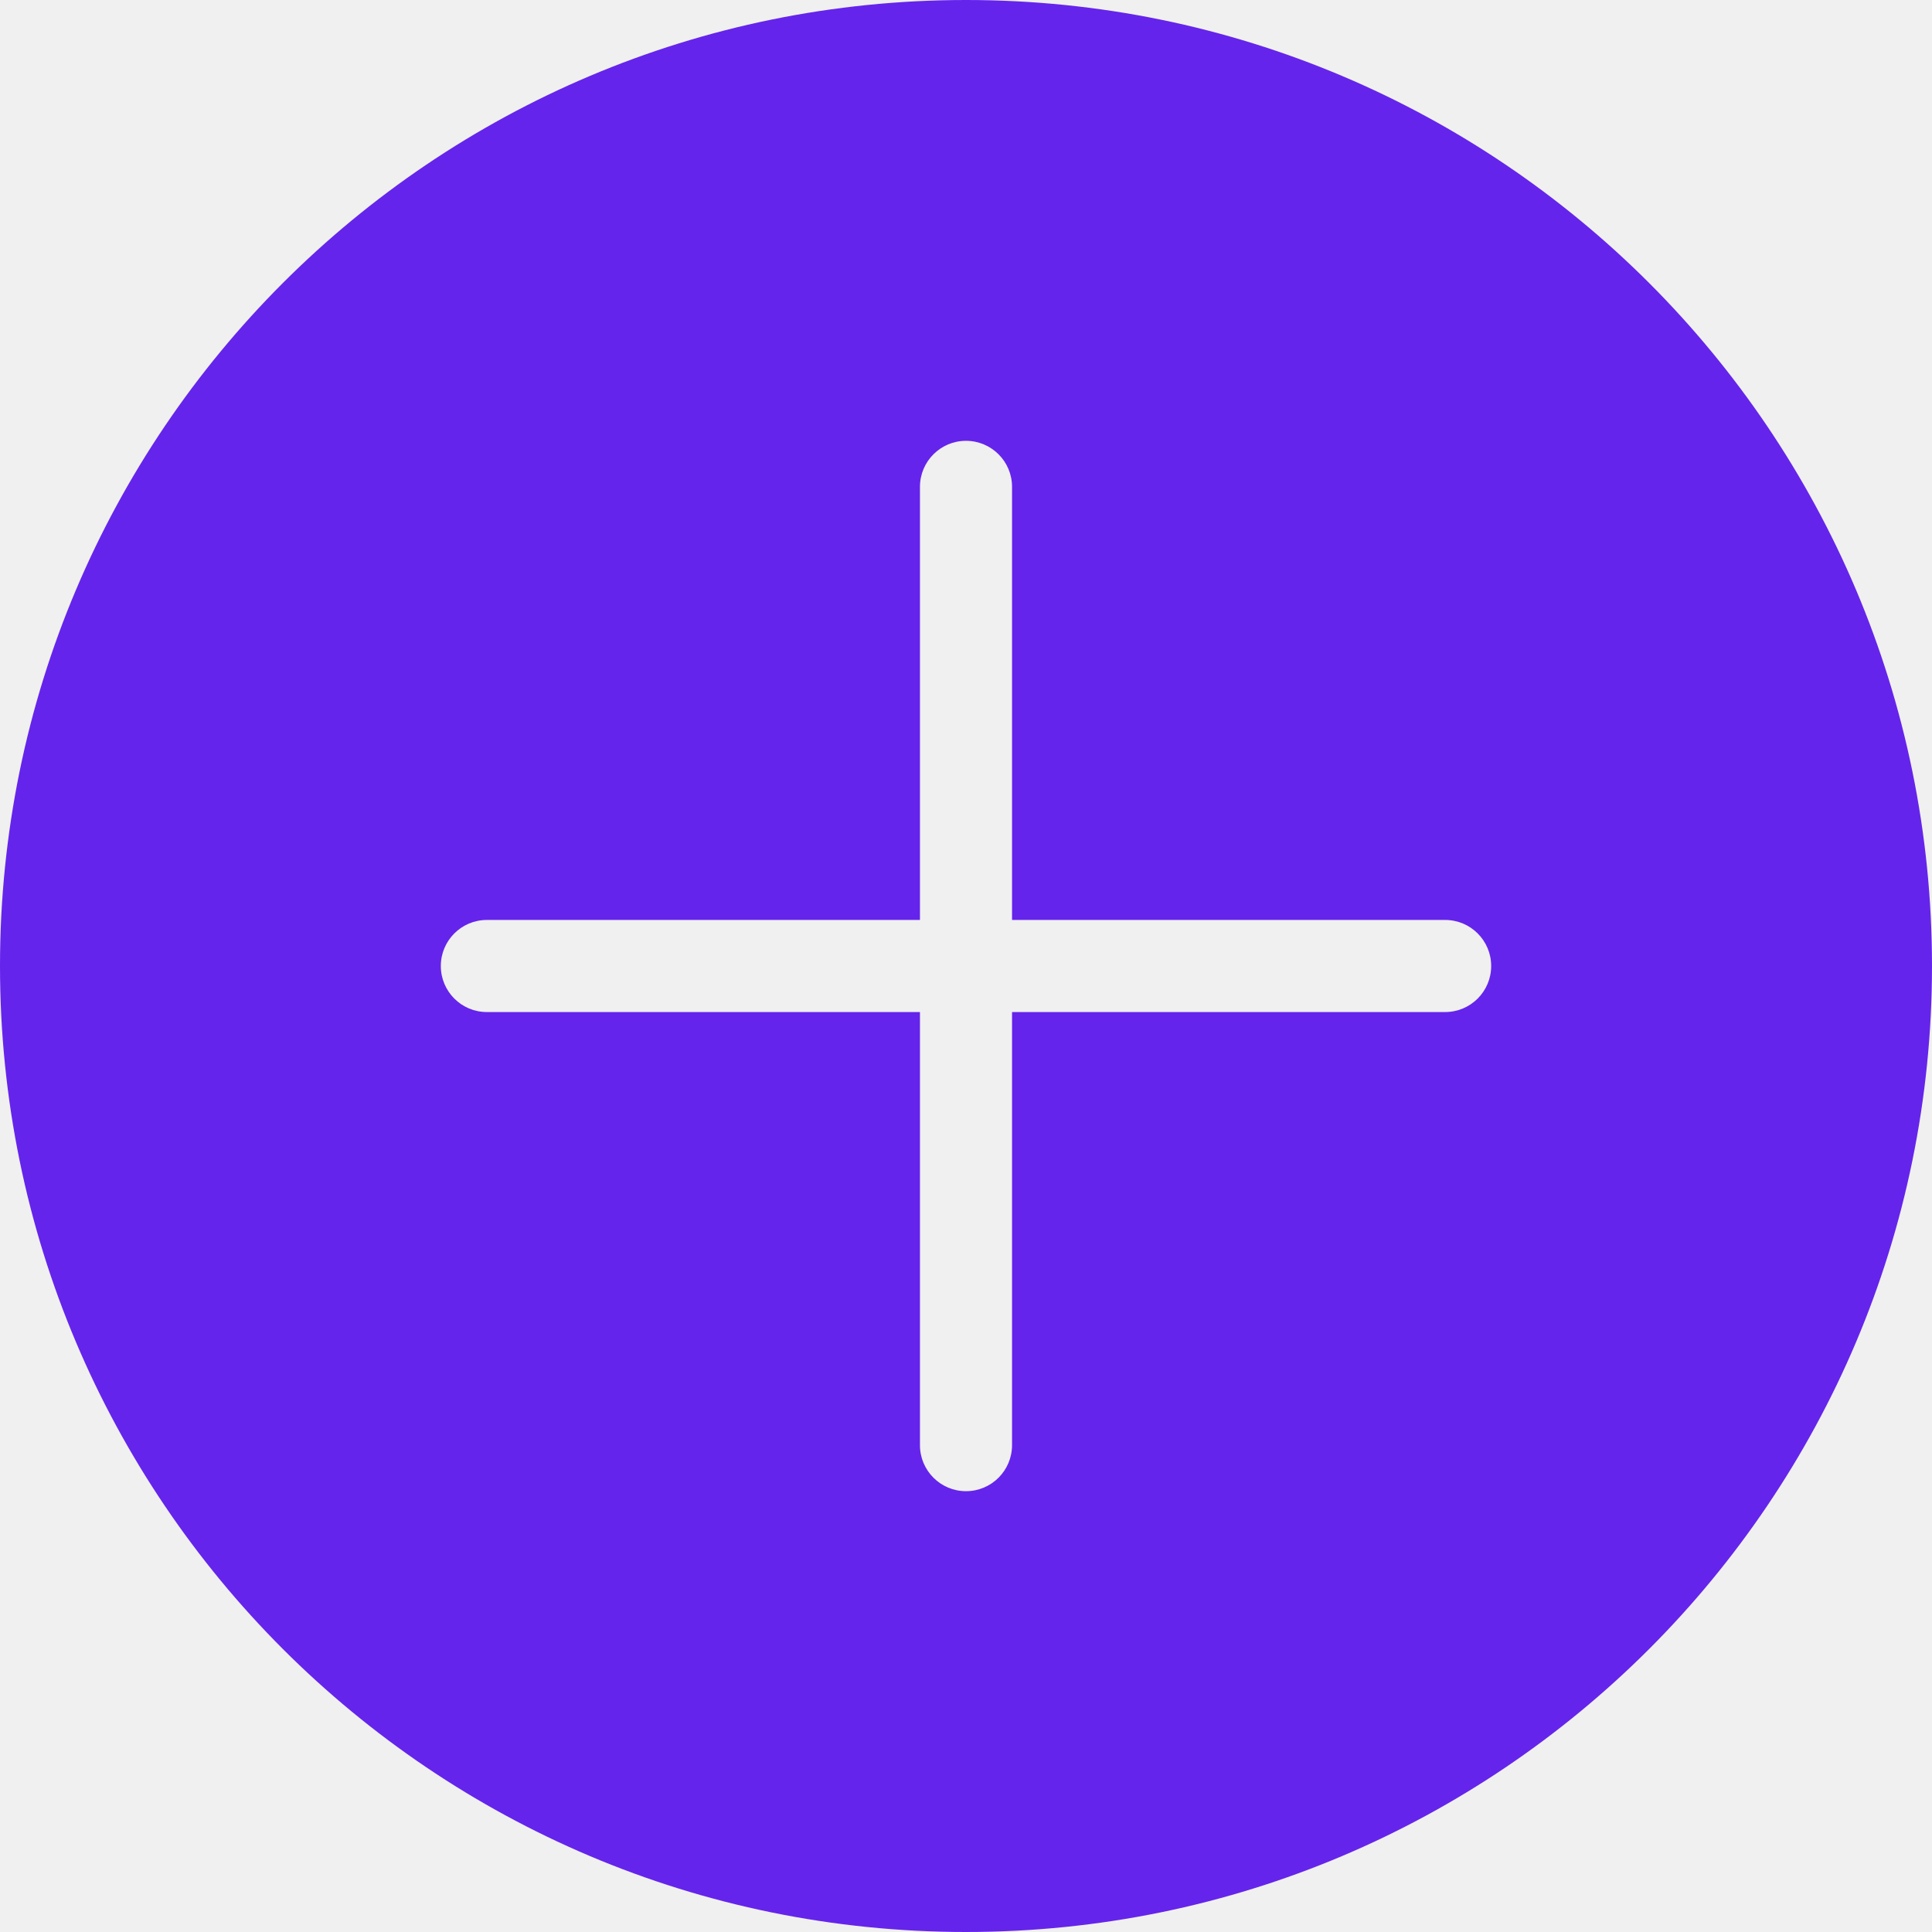
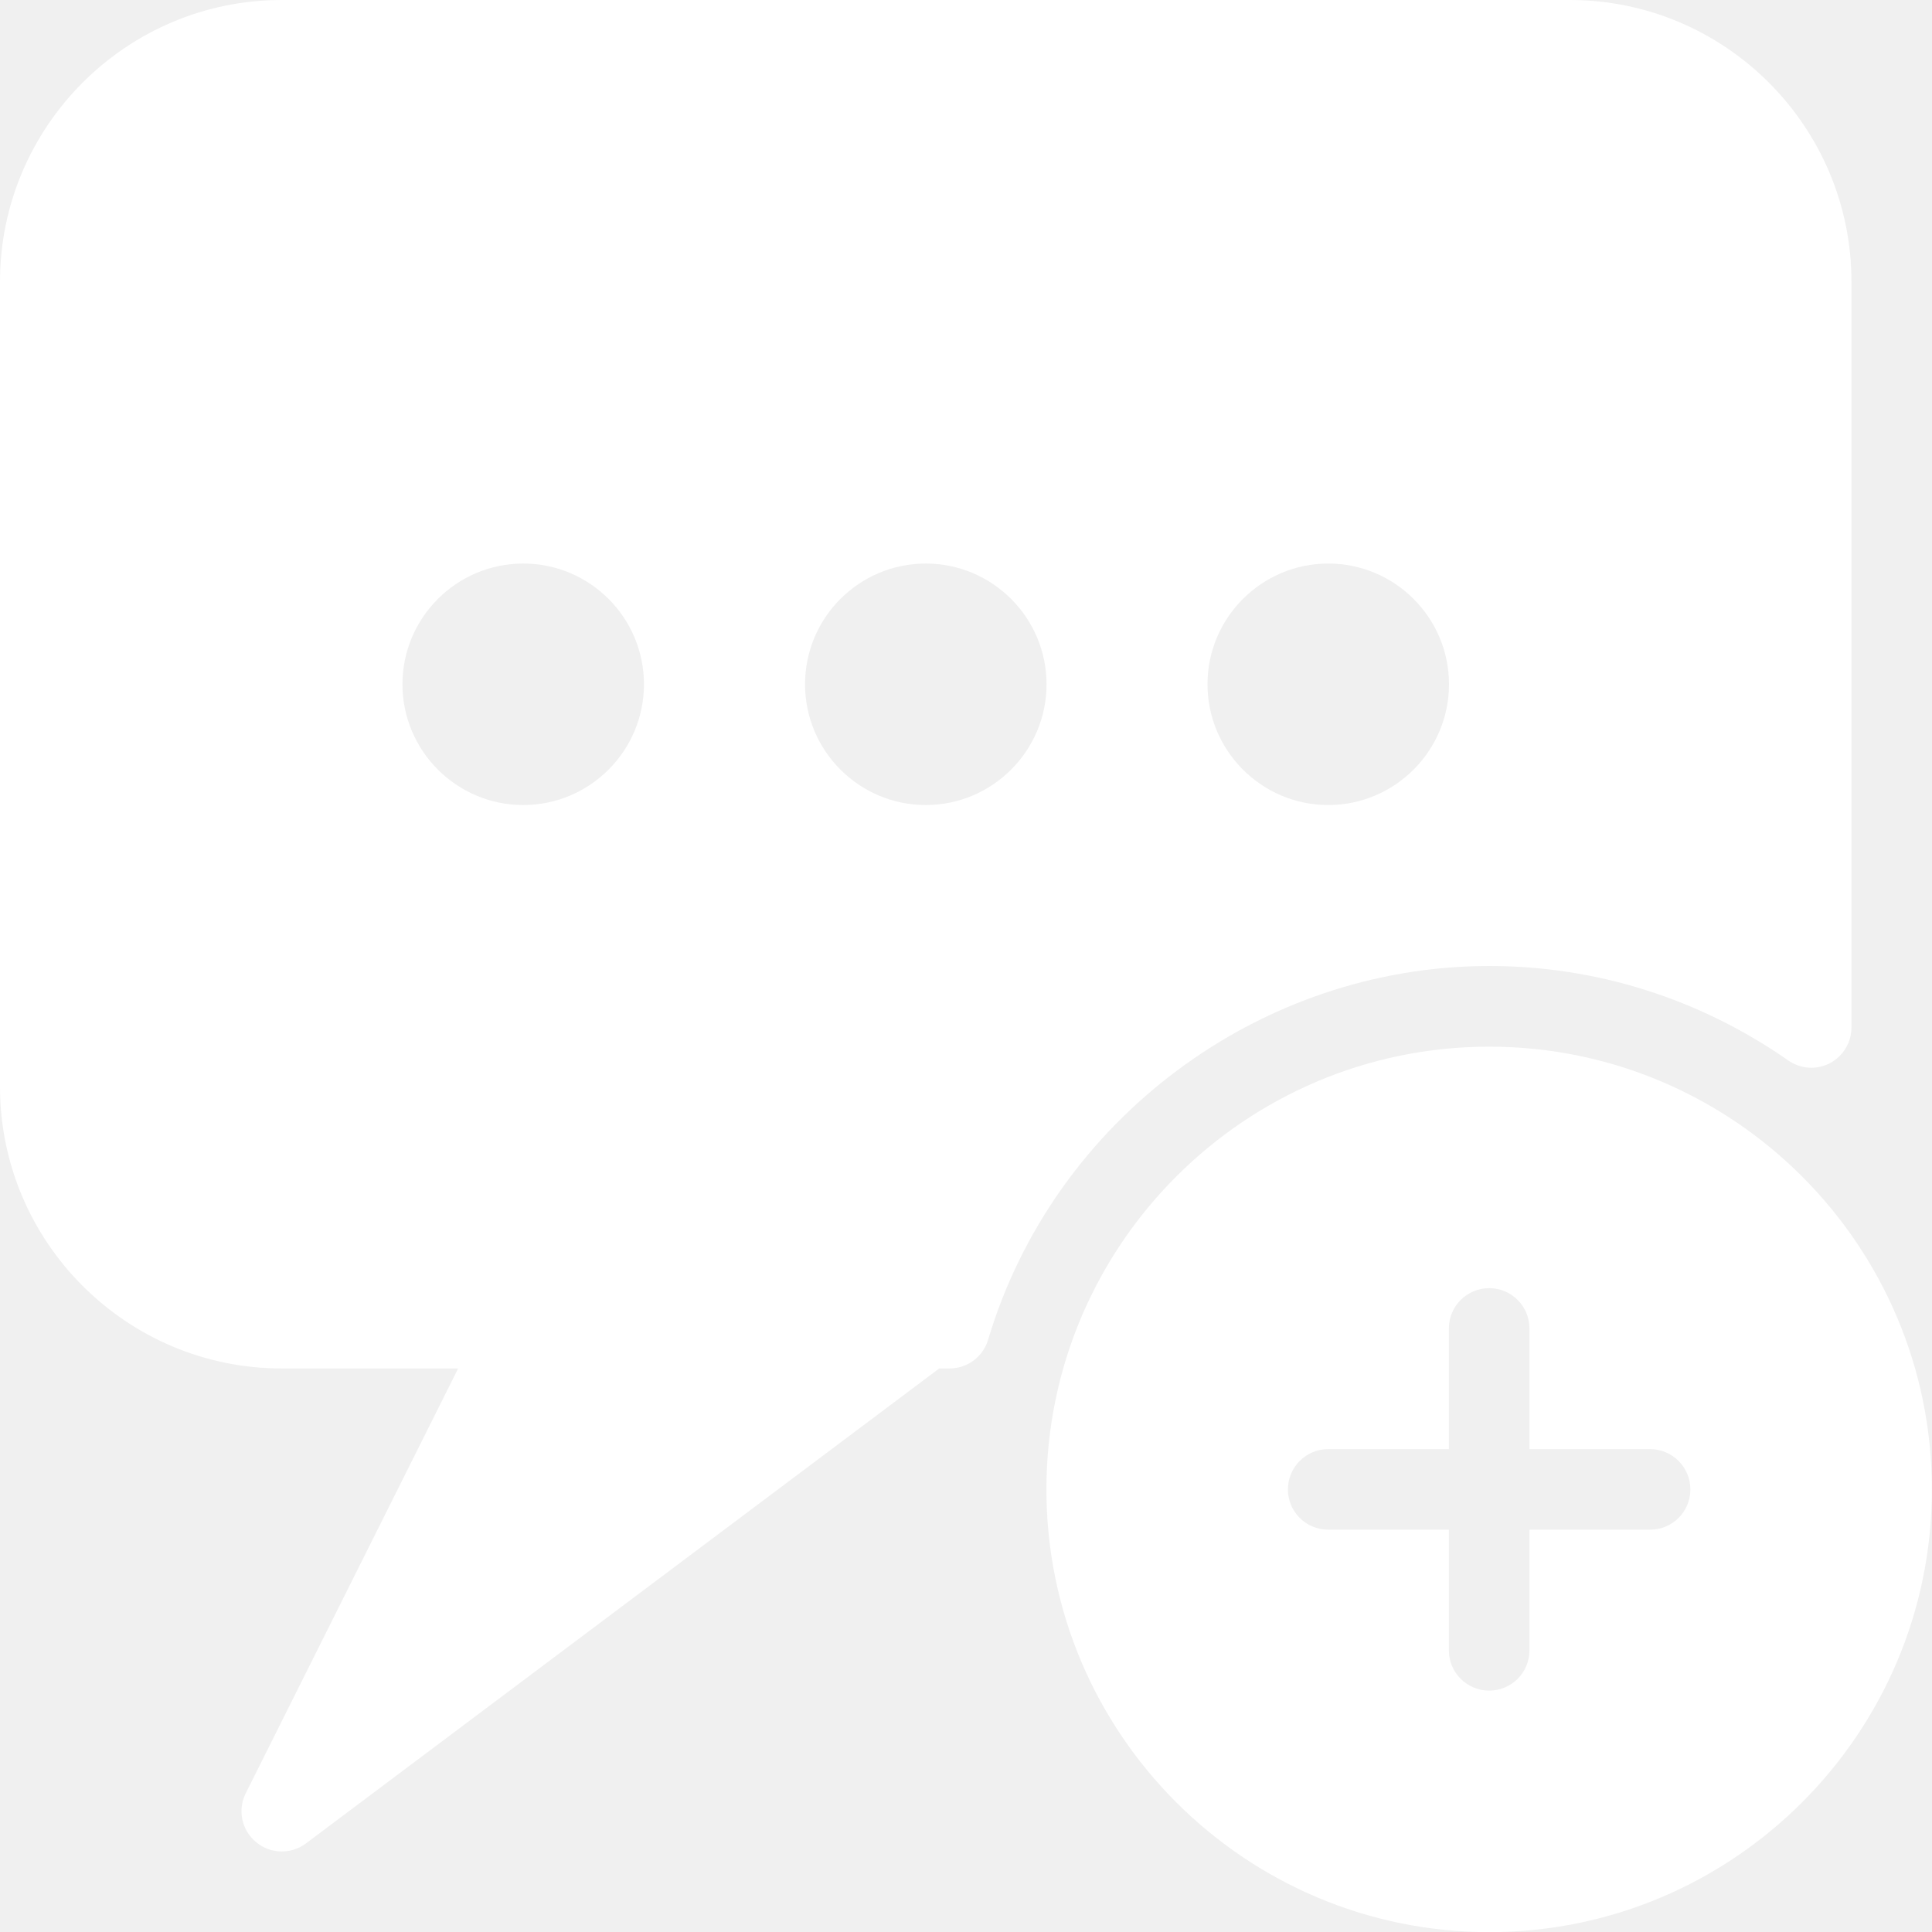
- <svg xmlns="http://www.w3.org/2000/svg" width="18" height="18" viewBox="0 0 18 18" fill="none">
-   <path fill-rule="evenodd" clip-rule="evenodd" d="M9 0C11.485 0 13.735 1.007 15.364 2.636C16.993 4.265 18 6.515 18 9C18 11.485 16.993 13.735 15.364 15.364C13.735 16.993 11.485 18 9 18C6.515 18 4.265 16.993 2.636 15.364C1.007 13.735 0 11.485 0 9C0 6.515 1.007 4.265 2.636 2.636C4.265 1.007 6.515 0 9 0ZM4.536 9.429H8.571V13.464C8.571 13.701 8.763 13.893 9 13.893C9.237 13.893 9.429 13.701 9.429 13.464V9.429H13.464C13.701 9.429 13.893 9.237 13.893 9C13.893 8.763 13.701 8.571 13.464 8.571H9.429V4.536C9.429 4.299 9.237 4.107 9 4.107C8.763 4.107 8.571 4.299 8.571 4.536V8.571H4.536C4.299 8.571 4.107 8.763 4.107 9C4.107 9.237 4.299 9.429 4.536 9.429Z" fill="#6524EB" />
+ <svg xmlns="http://www.w3.org/2000/svg" width="16" height="16" viewBox="0 0 16 16" fill="none">
+   <path d="M13 0H2.333C1.047 0 0 1.047 0 2.333V9C0 10.287 1.047 11.333 2.333 11.333H3.794L2.035 14.851C1.966 14.989 2.001 15.157 2.12 15.255C2.181 15.307 2.257 15.333 2.333 15.333C2.403 15.333 2.474 15.311 2.533 15.267L7.778 11.333H7.863C8.011 11.333 8.141 11.237 8.183 11.095C8.727 9.273 10.434 8 12.333 8C13.221 8 14.077 8.271 14.809 8.782C14.91 8.853 15.044 8.863 15.154 8.805C15.264 8.747 15.333 8.633 15.333 8.509V2.333C15.333 1.047 14.287 0 13 0ZM4.333 6.667C3.782 6.667 3.333 6.218 3.333 5.667C3.333 5.115 3.782 4.667 4.333 4.667C4.885 4.667 5.333 5.115 5.333 5.667C5.333 6.218 4.885 6.667 4.333 6.667ZM7.667 6.667C7.115 6.667 6.667 6.218 6.667 5.667C6.667 5.115 7.115 4.667 7.667 4.667C8.218 4.667 8.667 5.115 8.667 5.667C8.667 6.218 8.218 6.667 7.667 6.667ZM11 6.667C10.449 6.667 10 6.218 10 5.667C10 5.115 10.449 4.667 11 4.667C11.551 4.667 12 5.115 12 5.667C12 6.218 11.551 6.667 11 6.667Z" fill="white" />
+   <path d="M12.333 8.668C10.311 8.668 8.666 10.313 8.666 12.335C8.666 14.357 10.311 16.001 12.333 16.001C14.355 16.001 15.999 14.357 15.999 12.335C15.999 10.313 14.355 8.668 12.333 8.668ZM13.666 12.668H12.666V13.668C12.666 13.852 12.517 14.001 12.333 14.001C12.149 14.001 11.999 13.852 11.999 13.668V12.668H10.999C10.815 12.668 10.666 12.519 10.666 12.335C10.666 12.151 10.815 12.001 10.999 12.001H11.999V11.001C11.999 10.817 12.149 10.668 12.333 10.668C12.517 10.668 12.666 10.817 12.666 11.001V12.001H13.666C13.85 12.001 13.999 12.151 13.999 12.335C13.999 12.519 13.85 12.668 13.666 12.668Z" fill="white" />
</svg>
